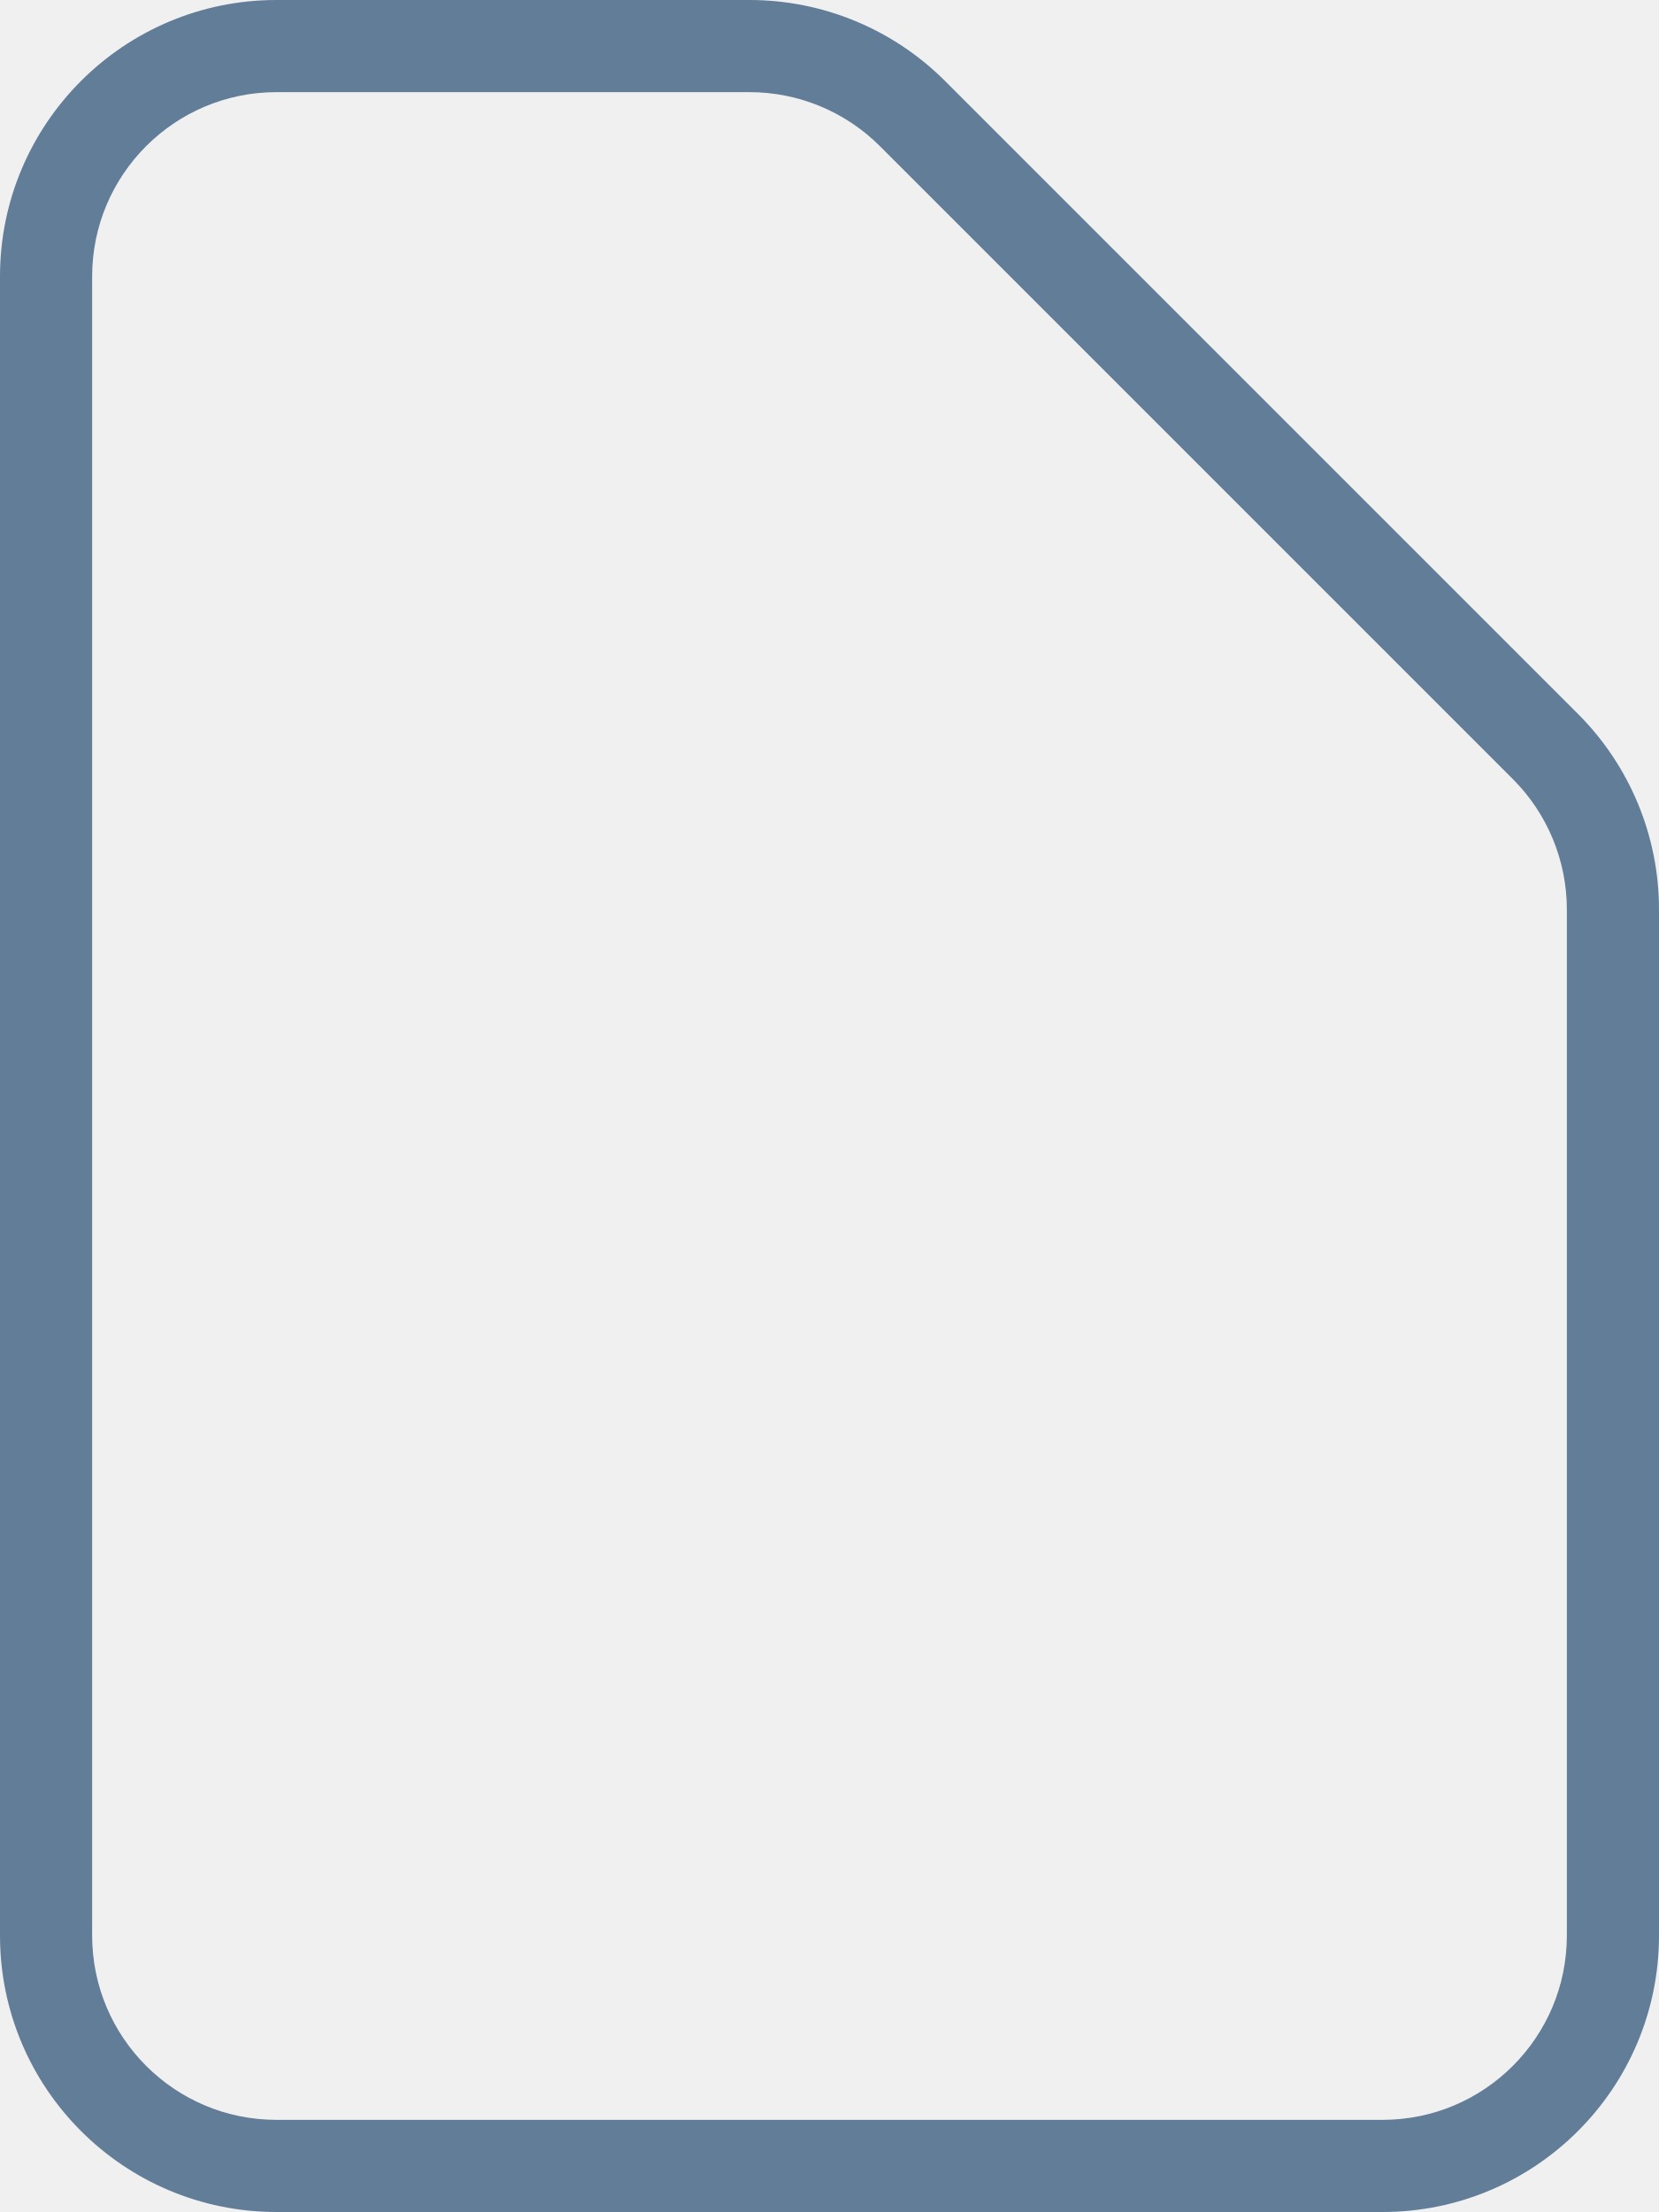
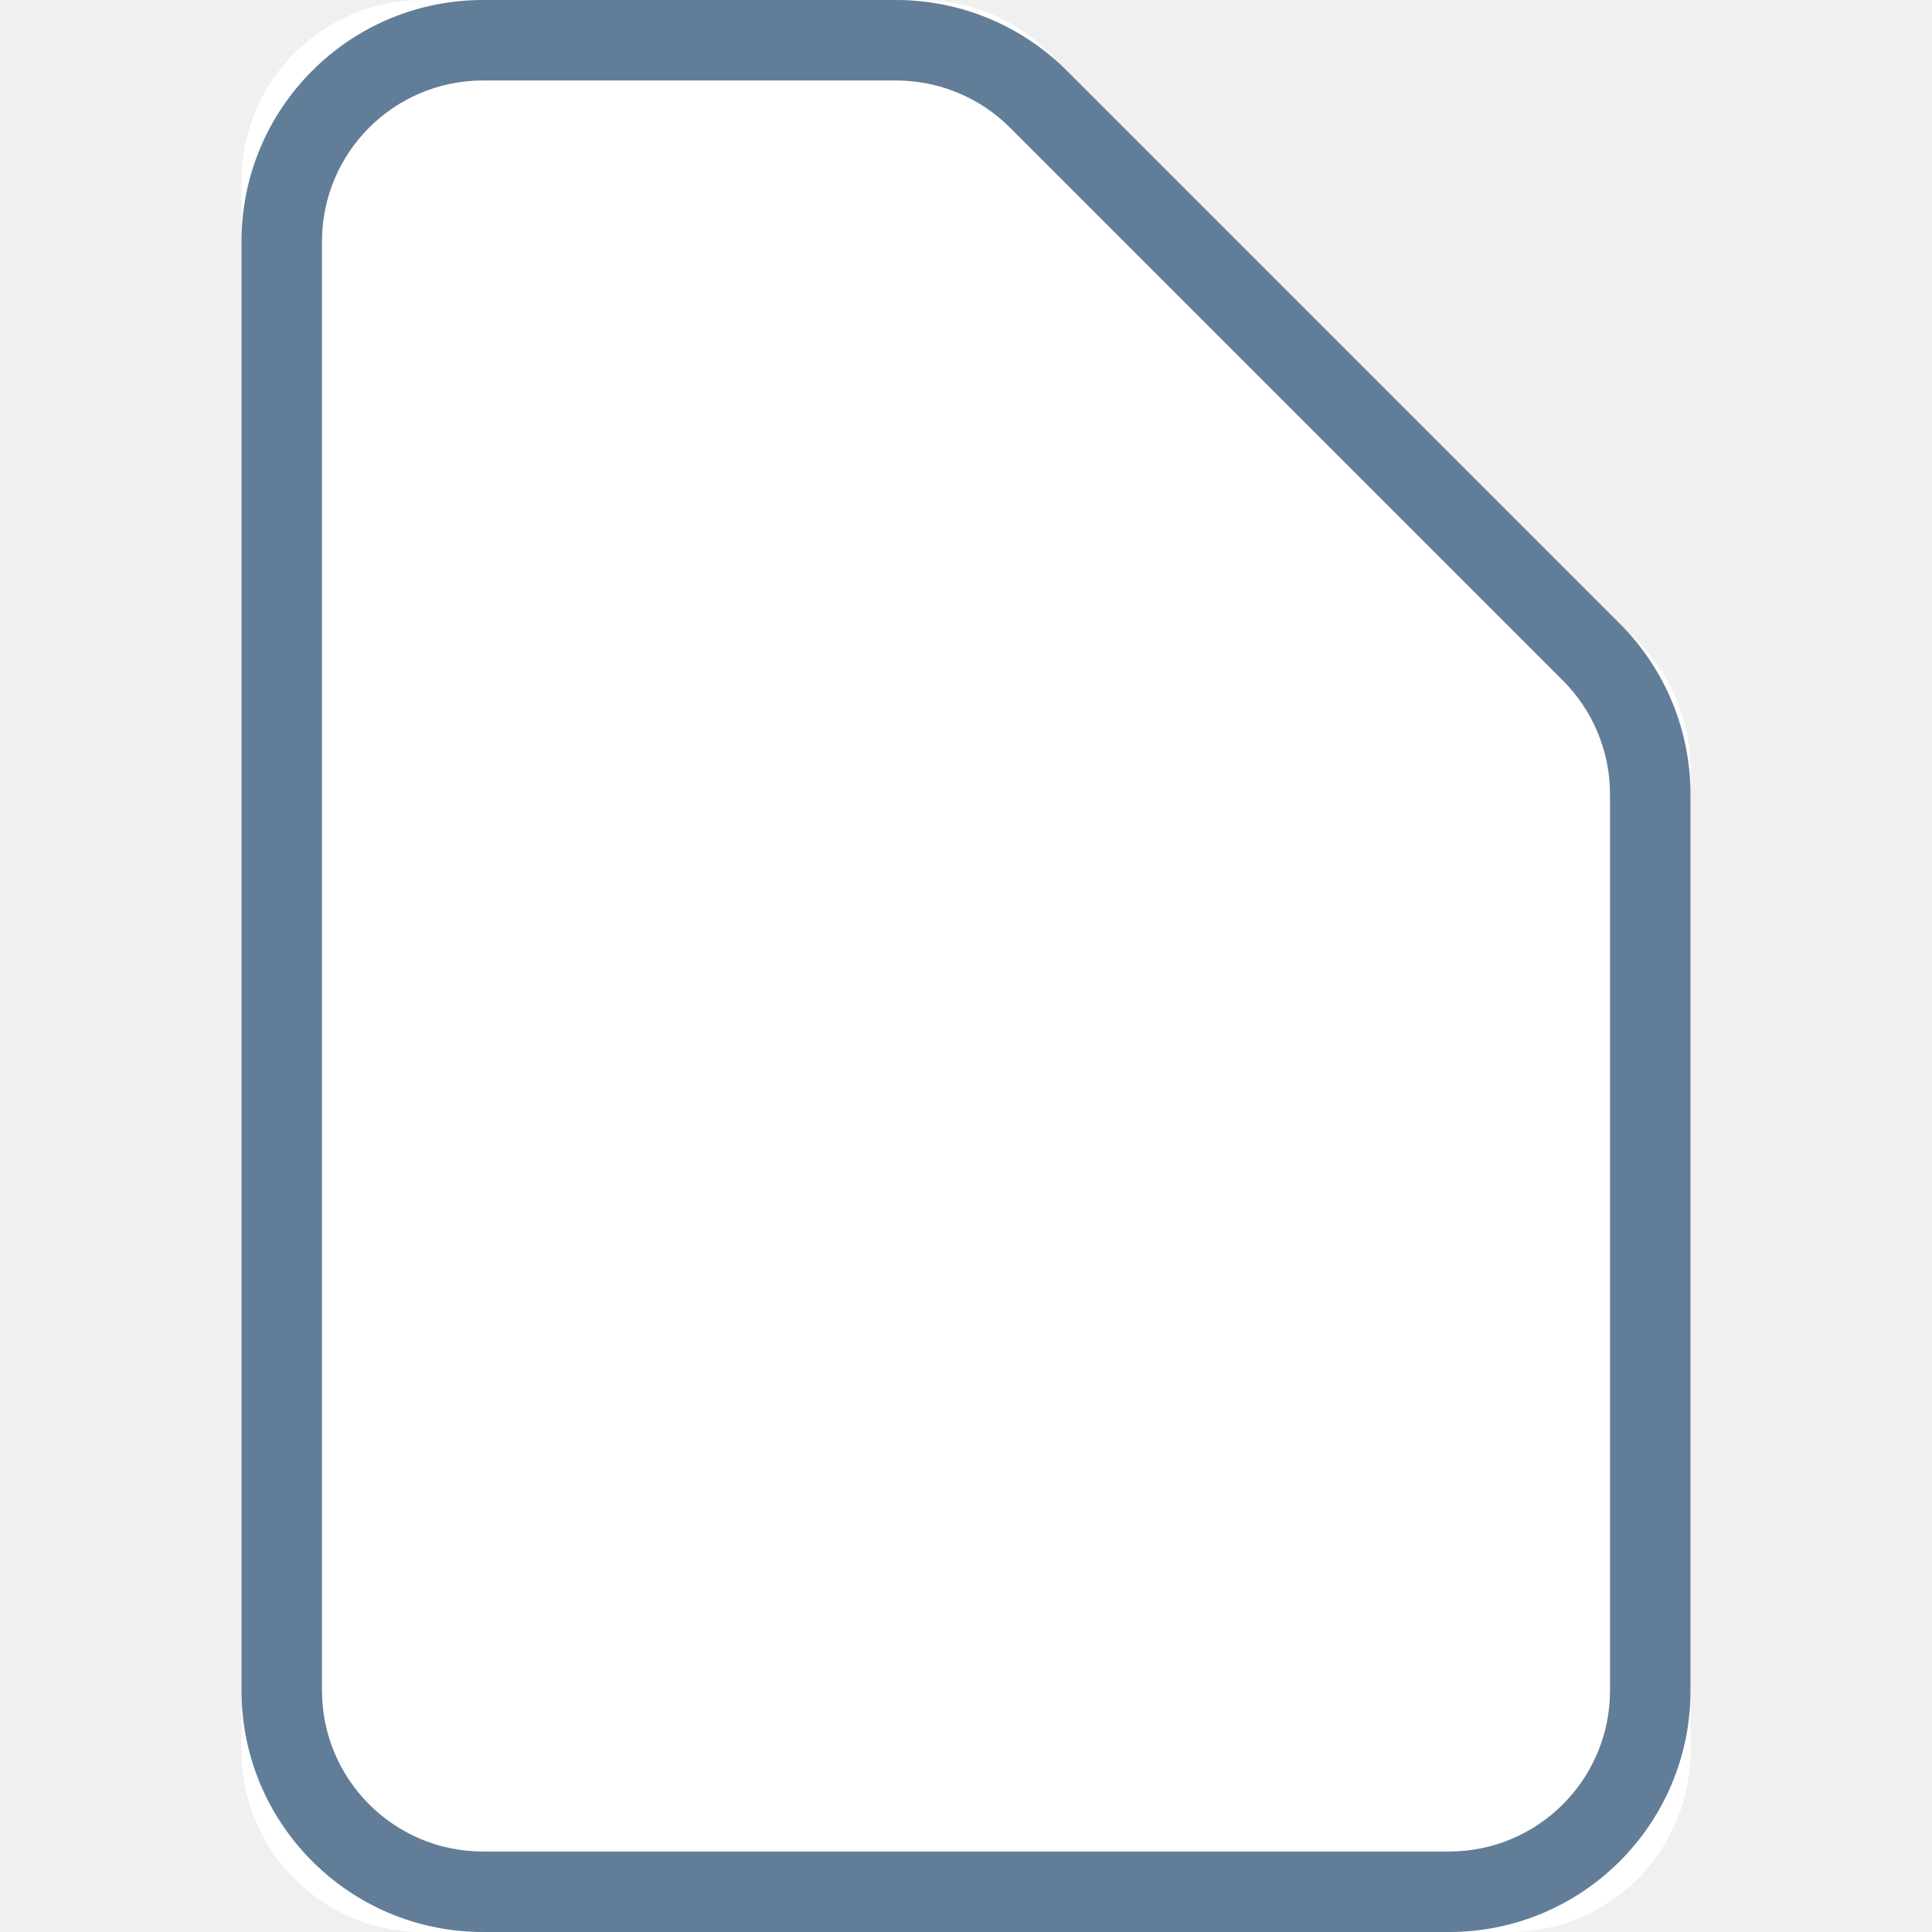
- <svg xmlns="http://www.w3.org/2000/svg" width="24" height="32" viewBox="0 0 24 32" fill="none">
-   <path id="Rectangle 795 (Stroke)" fill-rule="evenodd" clip-rule="evenodd" d="M4 30.667H20C21.473 30.667 22.667 29.473 22.667 28V13.157C22.667 12.45 22.386 11.771 21.886 11.271L12.729 2.114C12.229 1.614 11.55 1.333 10.843 1.333H4C2.527 1.333 1.333 2.527 1.333 4V28C1.333 29.473 2.527 30.667 4 30.667ZM4 0C1.791 0 0 1.791 0 4V28C0 30.209 1.791 32 4 32H20C22.209 32 24 30.209 24 28V13.157C24 12.096 23.579 11.079 22.828 10.328L13.672 1.172C12.921 0.421 11.904 0 10.843 0H4Z" fill="#627D98" />
+ <svg xmlns="http://www.w3.org/2000/svg" width="32" height="32" viewBox="0 0 32 32" fill="none">
+   <g id="excel">
+     <path id="Rectangle 946" d="M4 3C4 1.343 5.343 0 7 0H15.257C16.053 0 16.816 0.316 17.379 0.879L22.5 6L27.121 10.621C27.684 11.184 28 11.947 28 12.743V29C28 30.657 26.657 32 25 32H7C5.343 32 4 30.657 4 29V3Z" fill="white" />
+     <path id="Rectangle 795 (Stroke)" fill-rule="evenodd" clip-rule="evenodd" d="M8 30.667H24C25.473 30.667 26.667 29.473 26.667 28V13.157C26.667 12.45 26.386 11.771 25.886 11.271L16.729 2.114C16.229 1.614 15.55 1.333 14.843 1.333H8C6.527 1.333 5.333 2.527 5.333 4V28C5.333 29.473 6.527 30.667 8 30.667ZM8 0C5.791 0 4 1.791 4 4V28C4 30.209 5.791 32 8 32H24C26.209 32 28 30.209 28 28V13.157C28 12.096 27.579 11.079 26.828 10.328L17.672 1.172C16.921 0.421 15.904 0 14.843 0H8Z" fill="#627D98" />
+   </g>
</svg>
